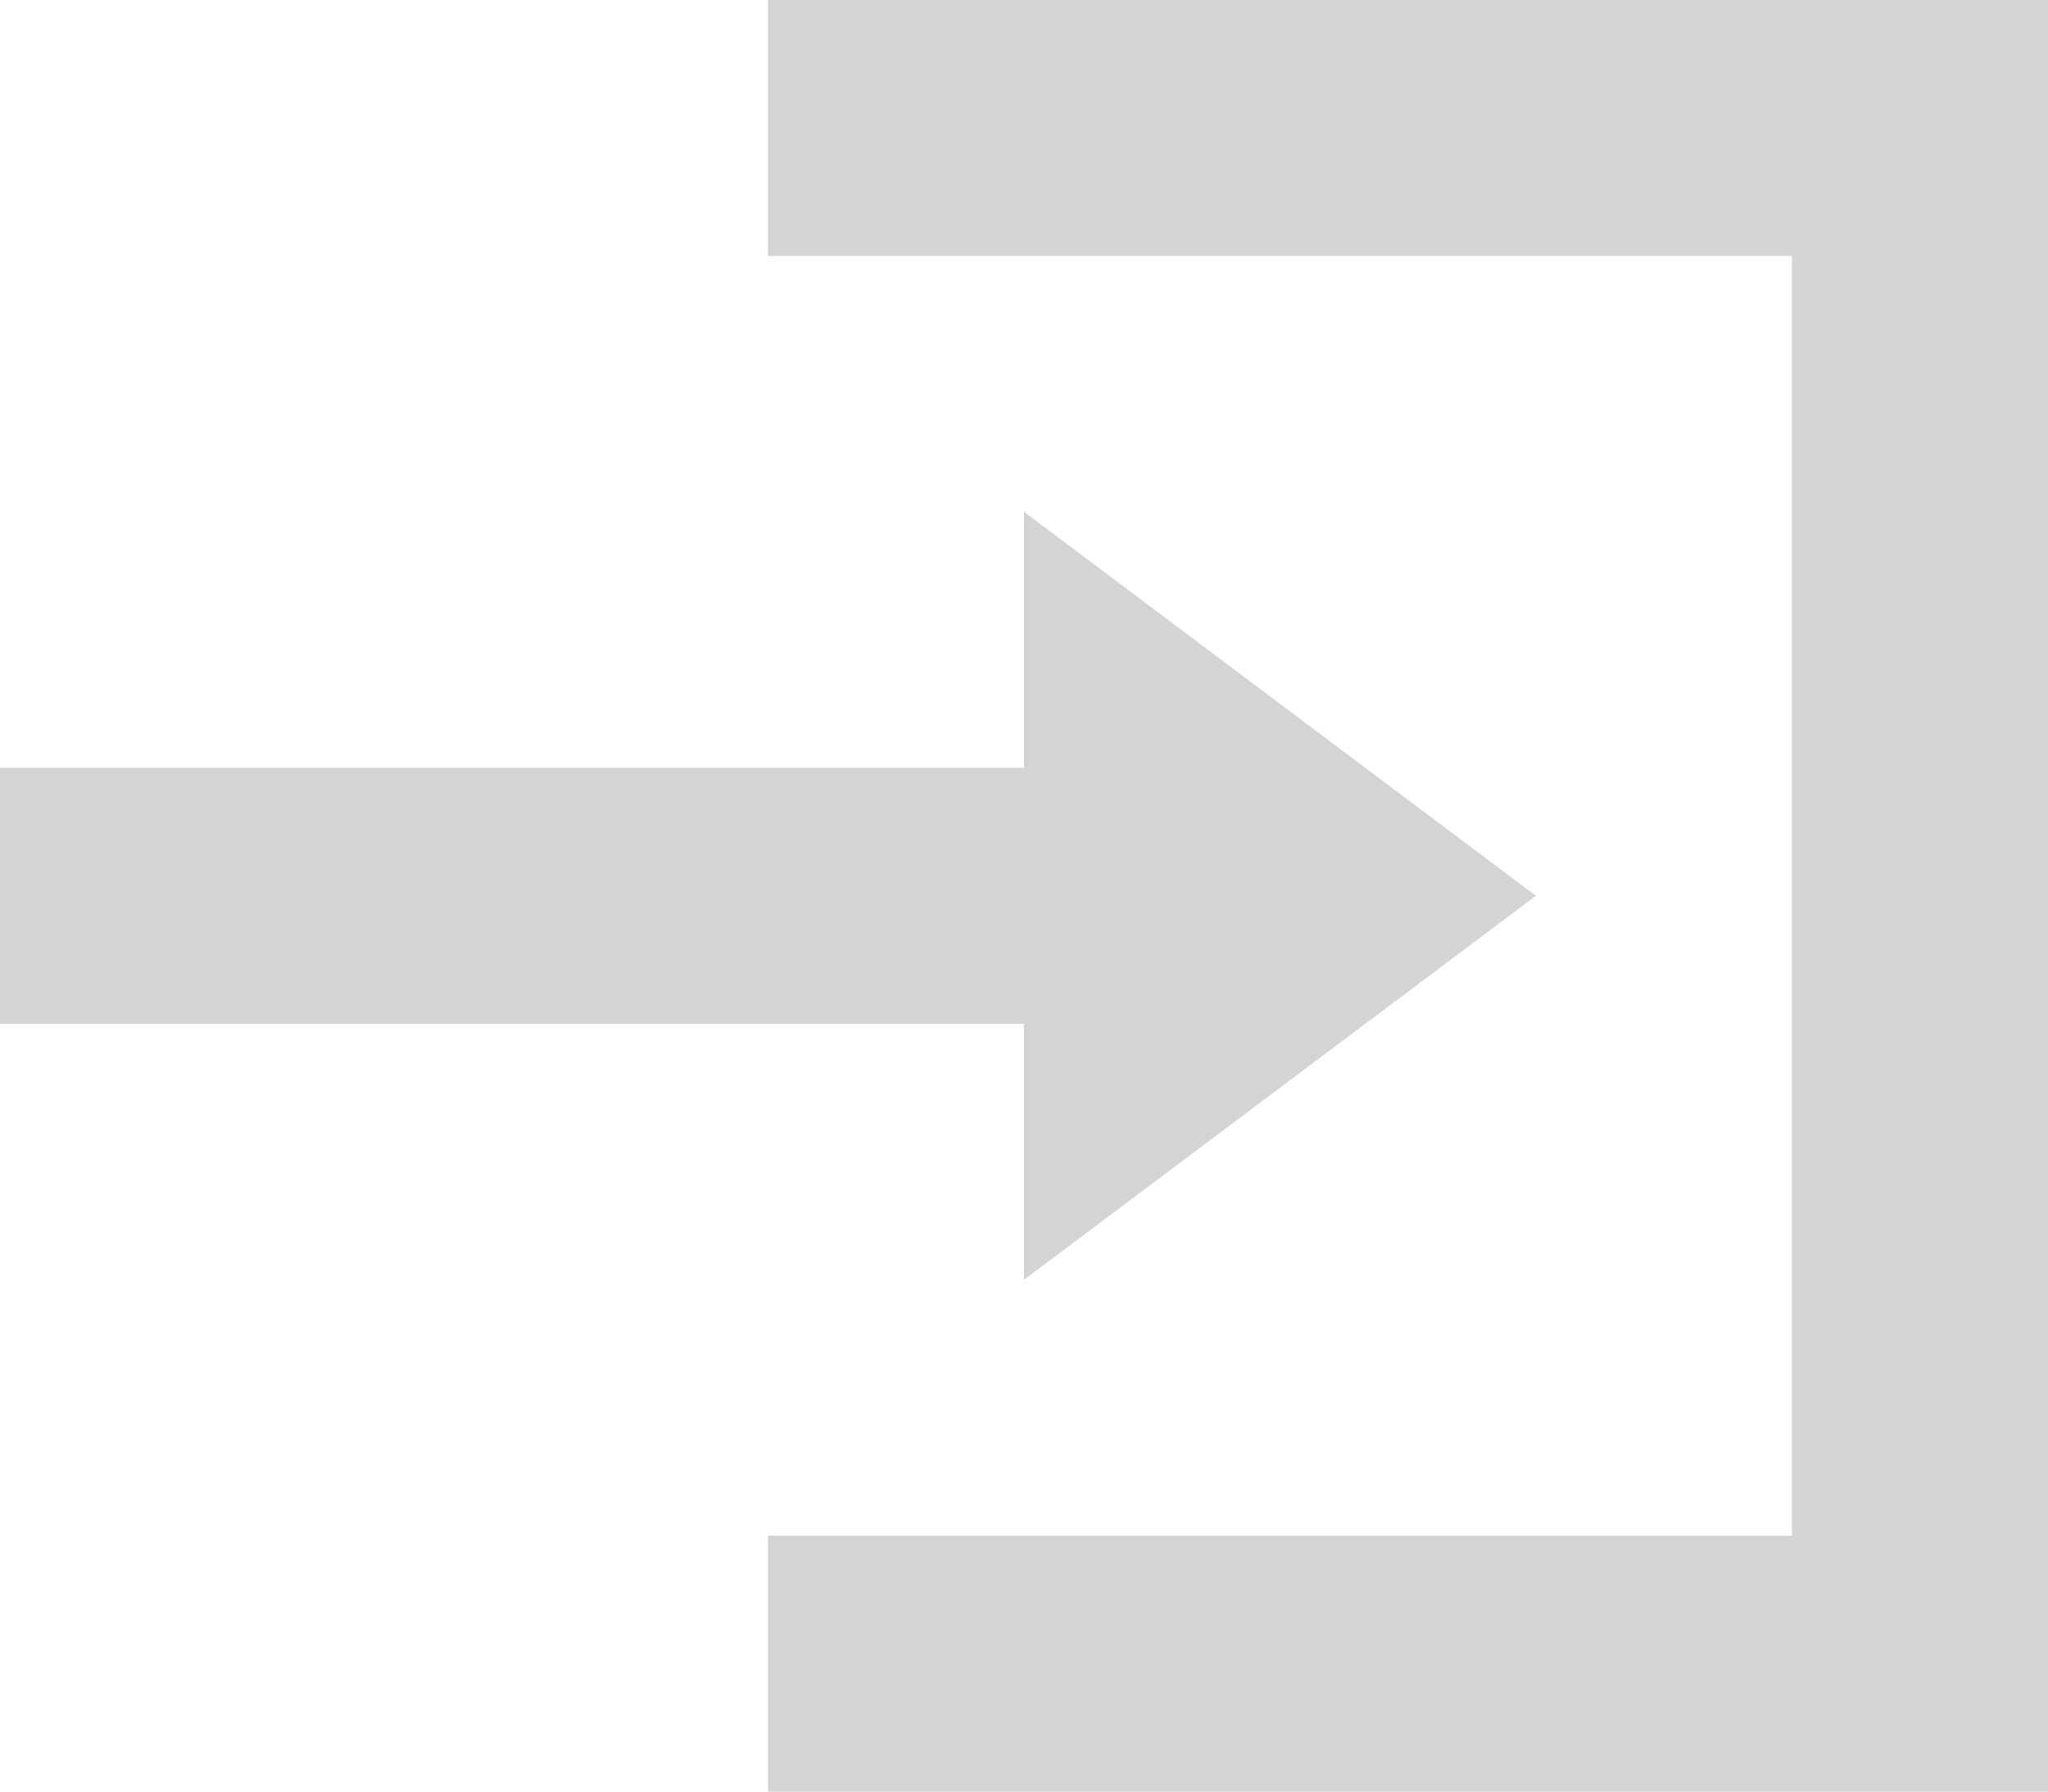
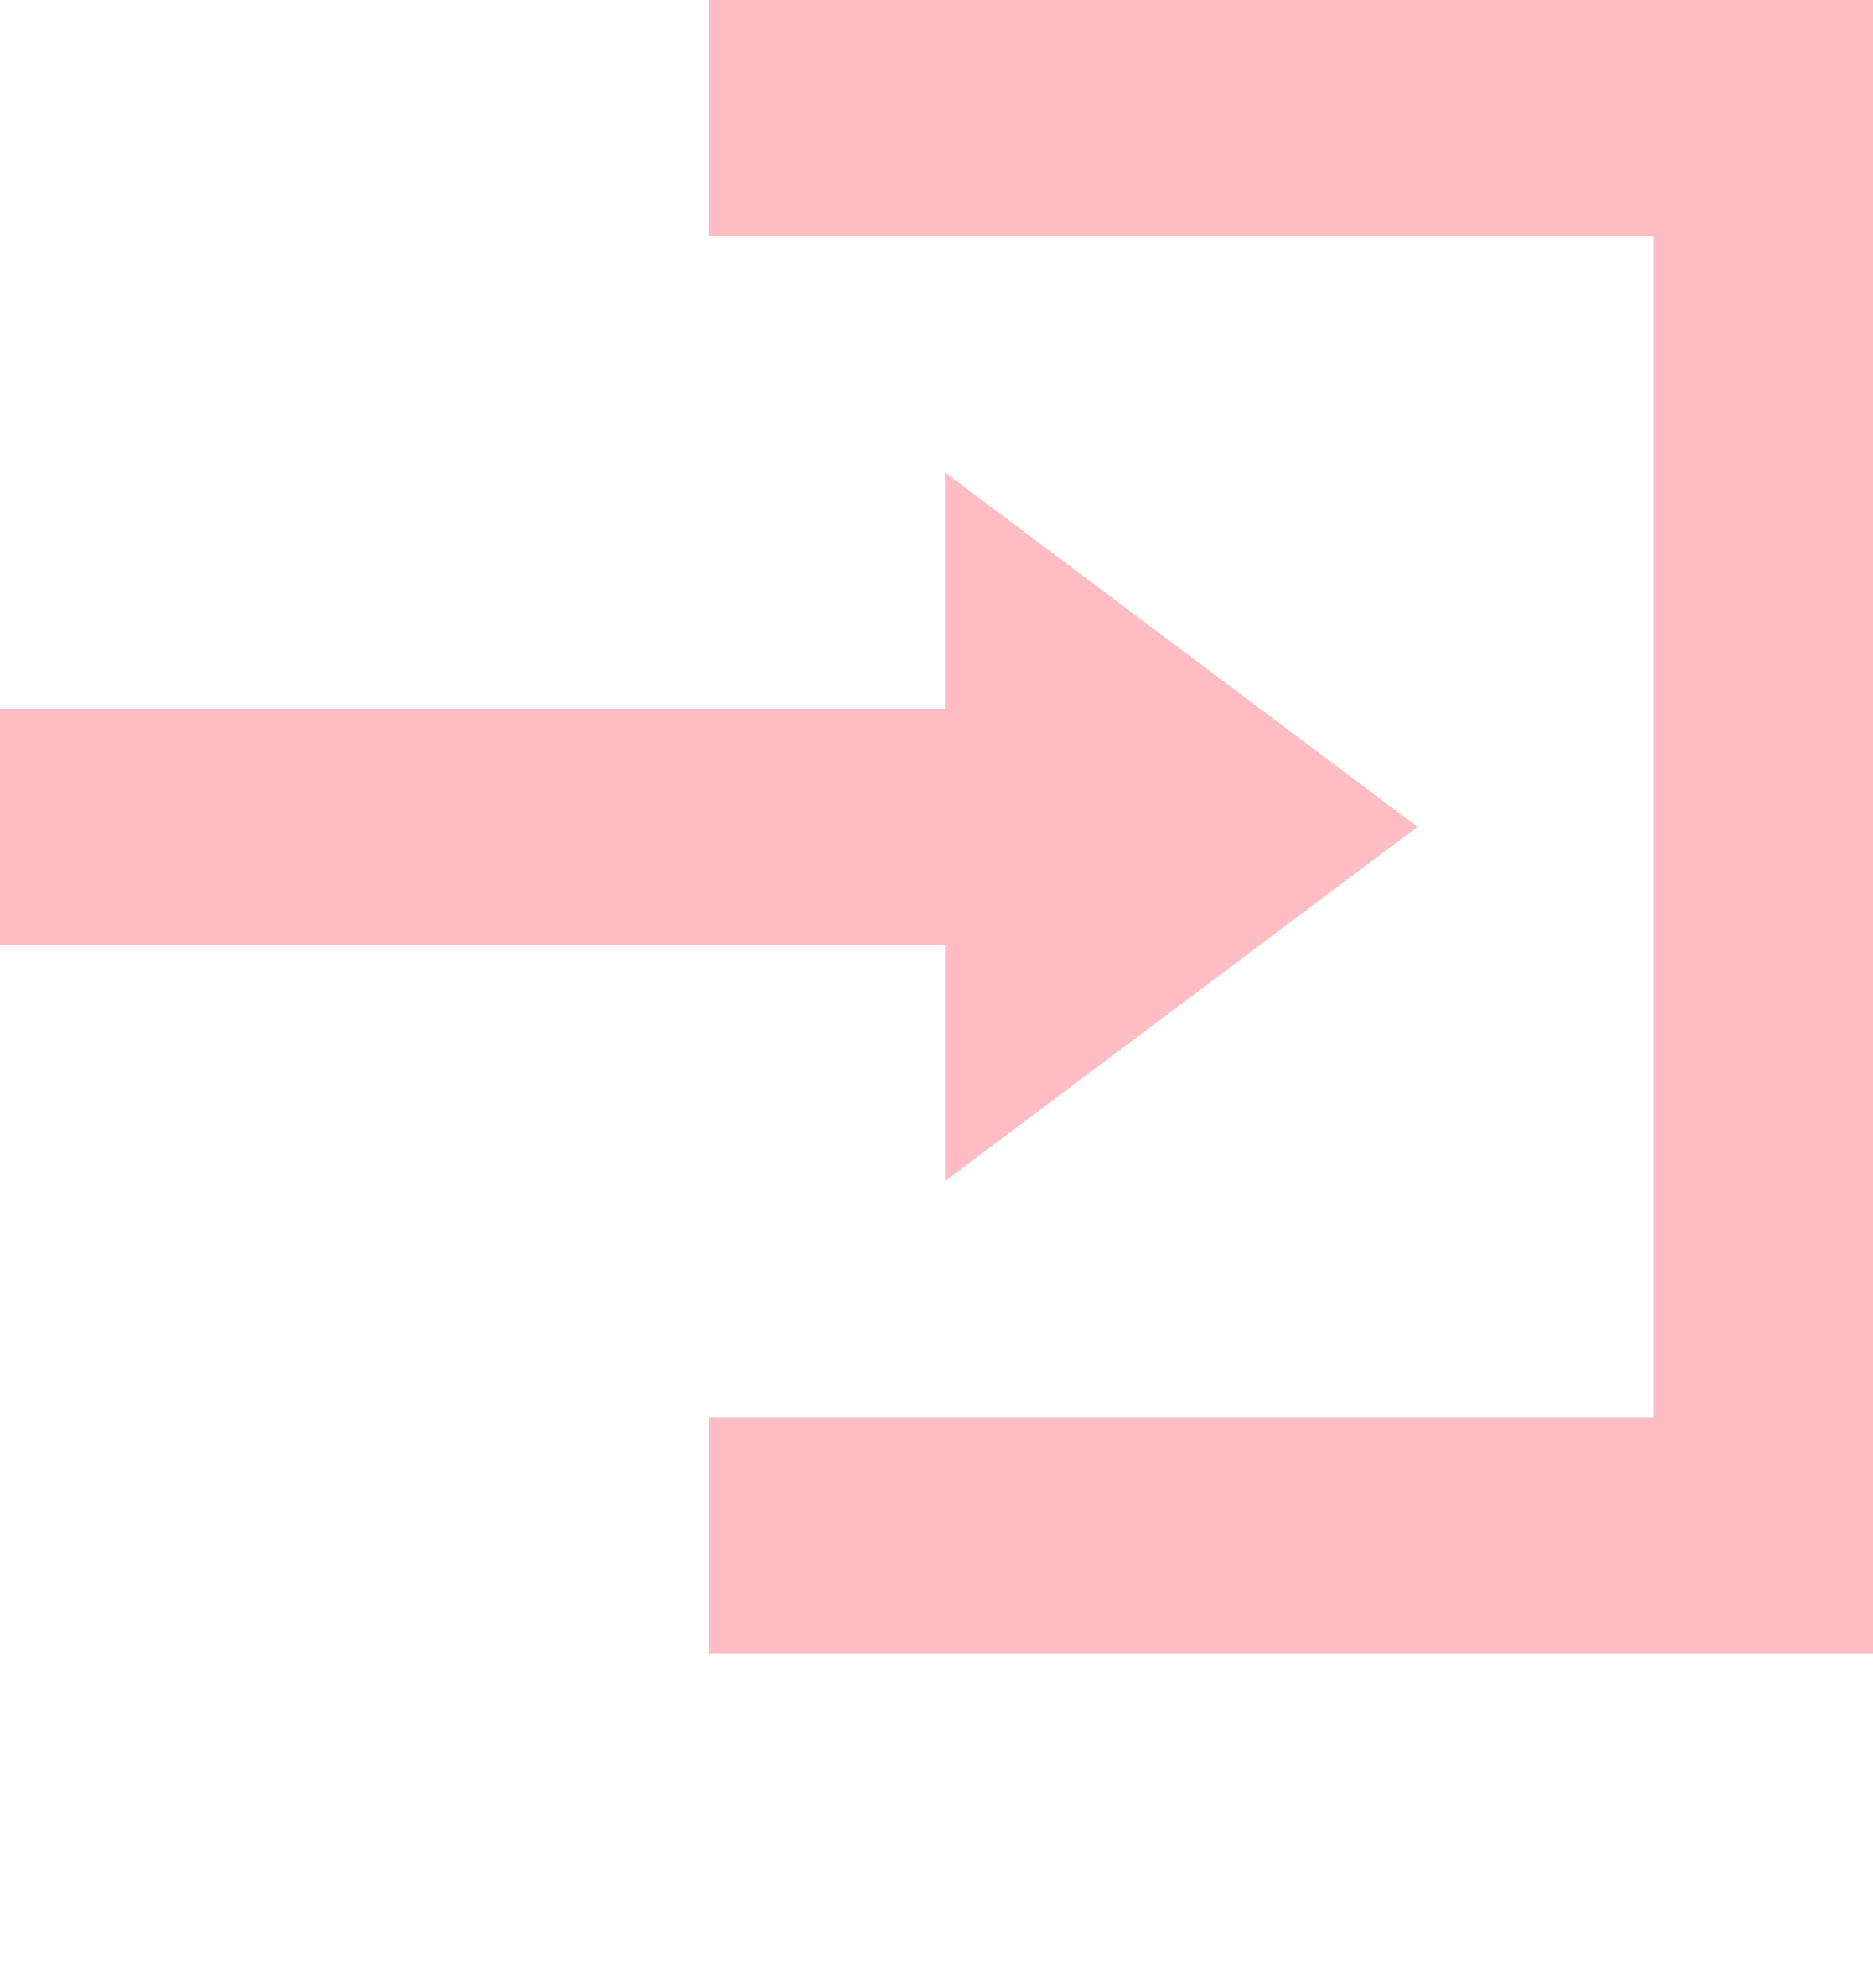
- <svg xmlns="http://www.w3.org/2000/svg" id="Icon_open-account-login" data-name="Icon open-account-login" width="14.03" height="12.276" viewBox="0 0 14.03 12.276">
-   <path id="Icon_open-account-login-2" data-name="Icon open-account-login" d="M5.261,0V1.754h7.015v8.769H5.261v1.754H14.03V0ZM7.015,3.507V5.261H0V7.015H7.015V8.769l3.507-2.631Z" fill="#707070" opacity="0.3" />
+ <svg xmlns="http://www.w3.org/2000/svg" id="Icon_open-account-login" data-name="Icon open-account-login" width="13.902" height="14.759" viewBox="0 0 13.902 14.759">
+   <path id="Icon_open-account-login-2" data-name="Icon open-account-login" d="M5.261,0V1.754h7.015v8.769H5.261v1.754H14.03V0ZM7.015,3.507V5.261H0V7.015H7.015V8.769l3.507-2.631Z" fill="#FF66766F" />
</svg>
